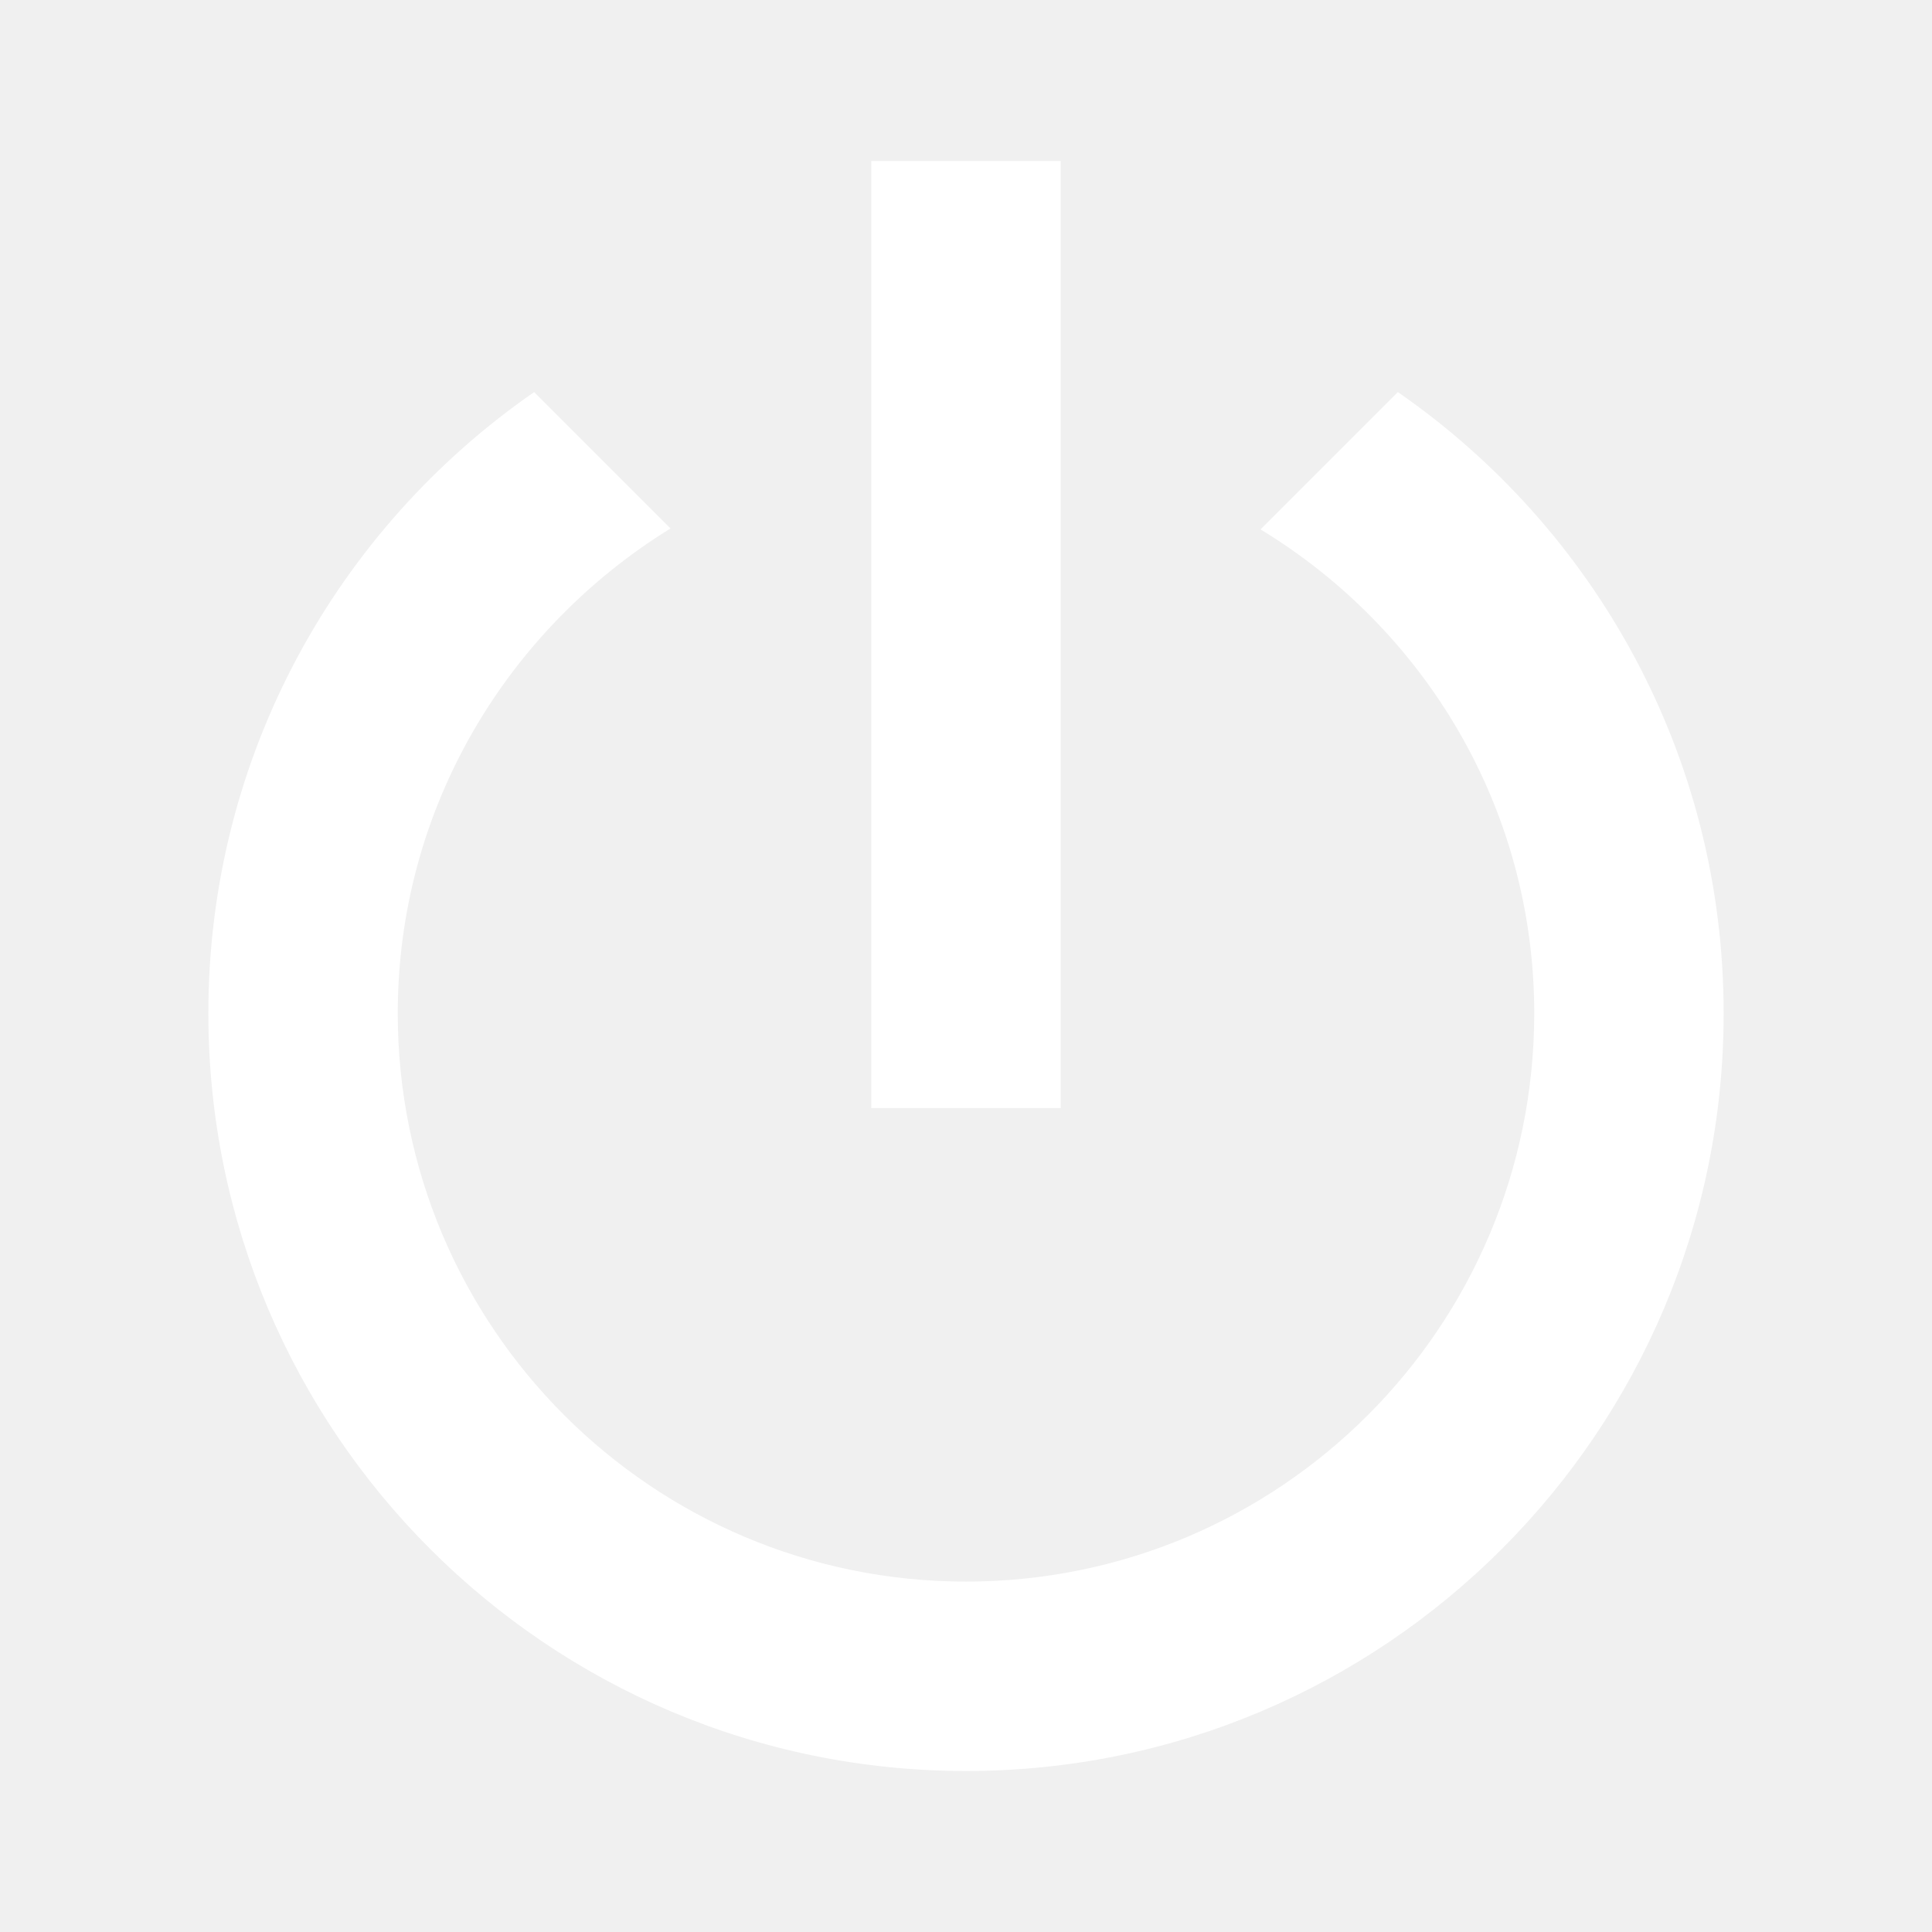
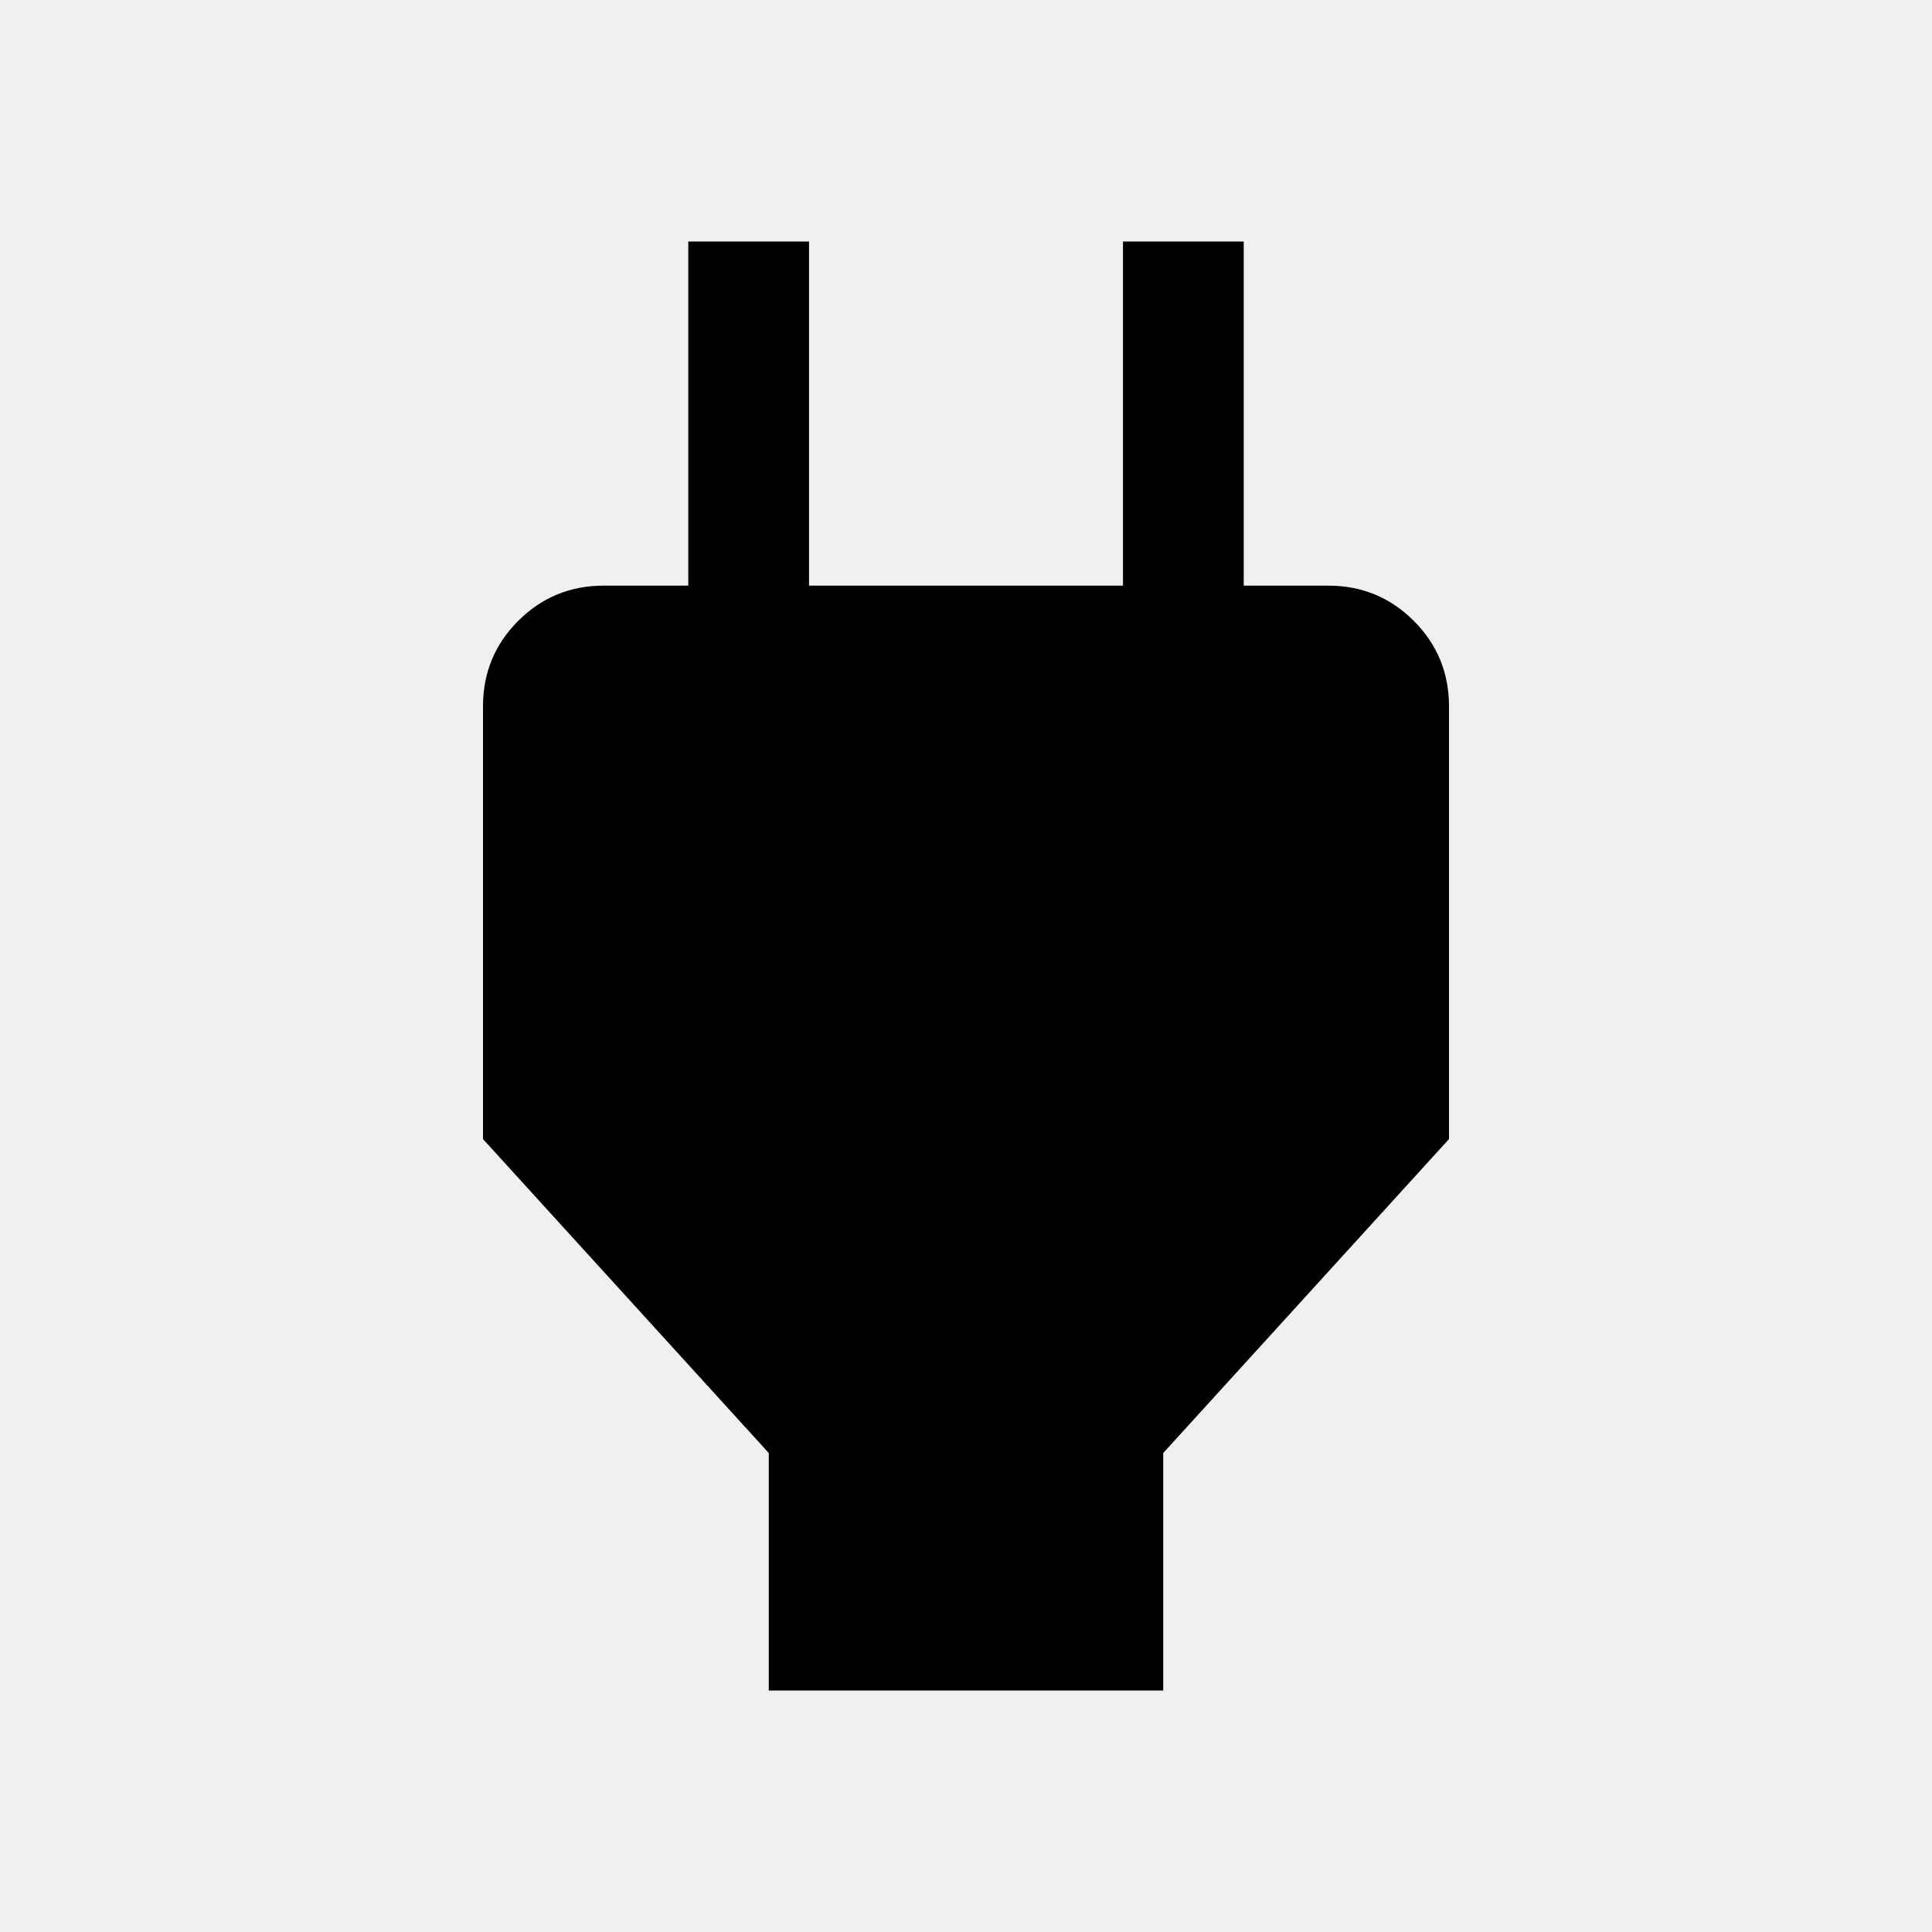
- <svg xmlns="http://www.w3.org/2000/svg" width="240" height="240">
-   <path d="m173.647 48.706-17.059 17.059c20.353 12.353 34 34.588 34 60.117A70.588 70.588 0 0 1 120 196.471a70.588 70.588 0 0 1-70.588-70.589c0-25.53 13.647-47.764 33.882-60.235L66.353 48.706c-24.47 16.941-40.47 45.176-40.47 77.176A94.118 94.118 0 0 0 120 220a94.118 94.118 0 0 0 94.118-94.118c0-32-16-60.235-40.47-77.176M131.764 20h-23.53v117.647h23.53" style="fill:#fff;stroke-width:11.765" />
+ <svg xmlns="http://www.w3.org/2000/svg" height="48" width="48" version="1.1" id="svg1002">
+   <defs id="defs1006" />
+   <path d="M19.1 42v-5.9L12 28.3V17.55q0-1.25.875-2.125T15 14.55h3.6l-1.5 1.5V6h3v8.55h7.8V6h3v10.05l-1.5-1.5H33q1.25 0 2.125.875T36 17.55V28.3l-7.1 7.8V42Z" id="path1000" />
</svg>
